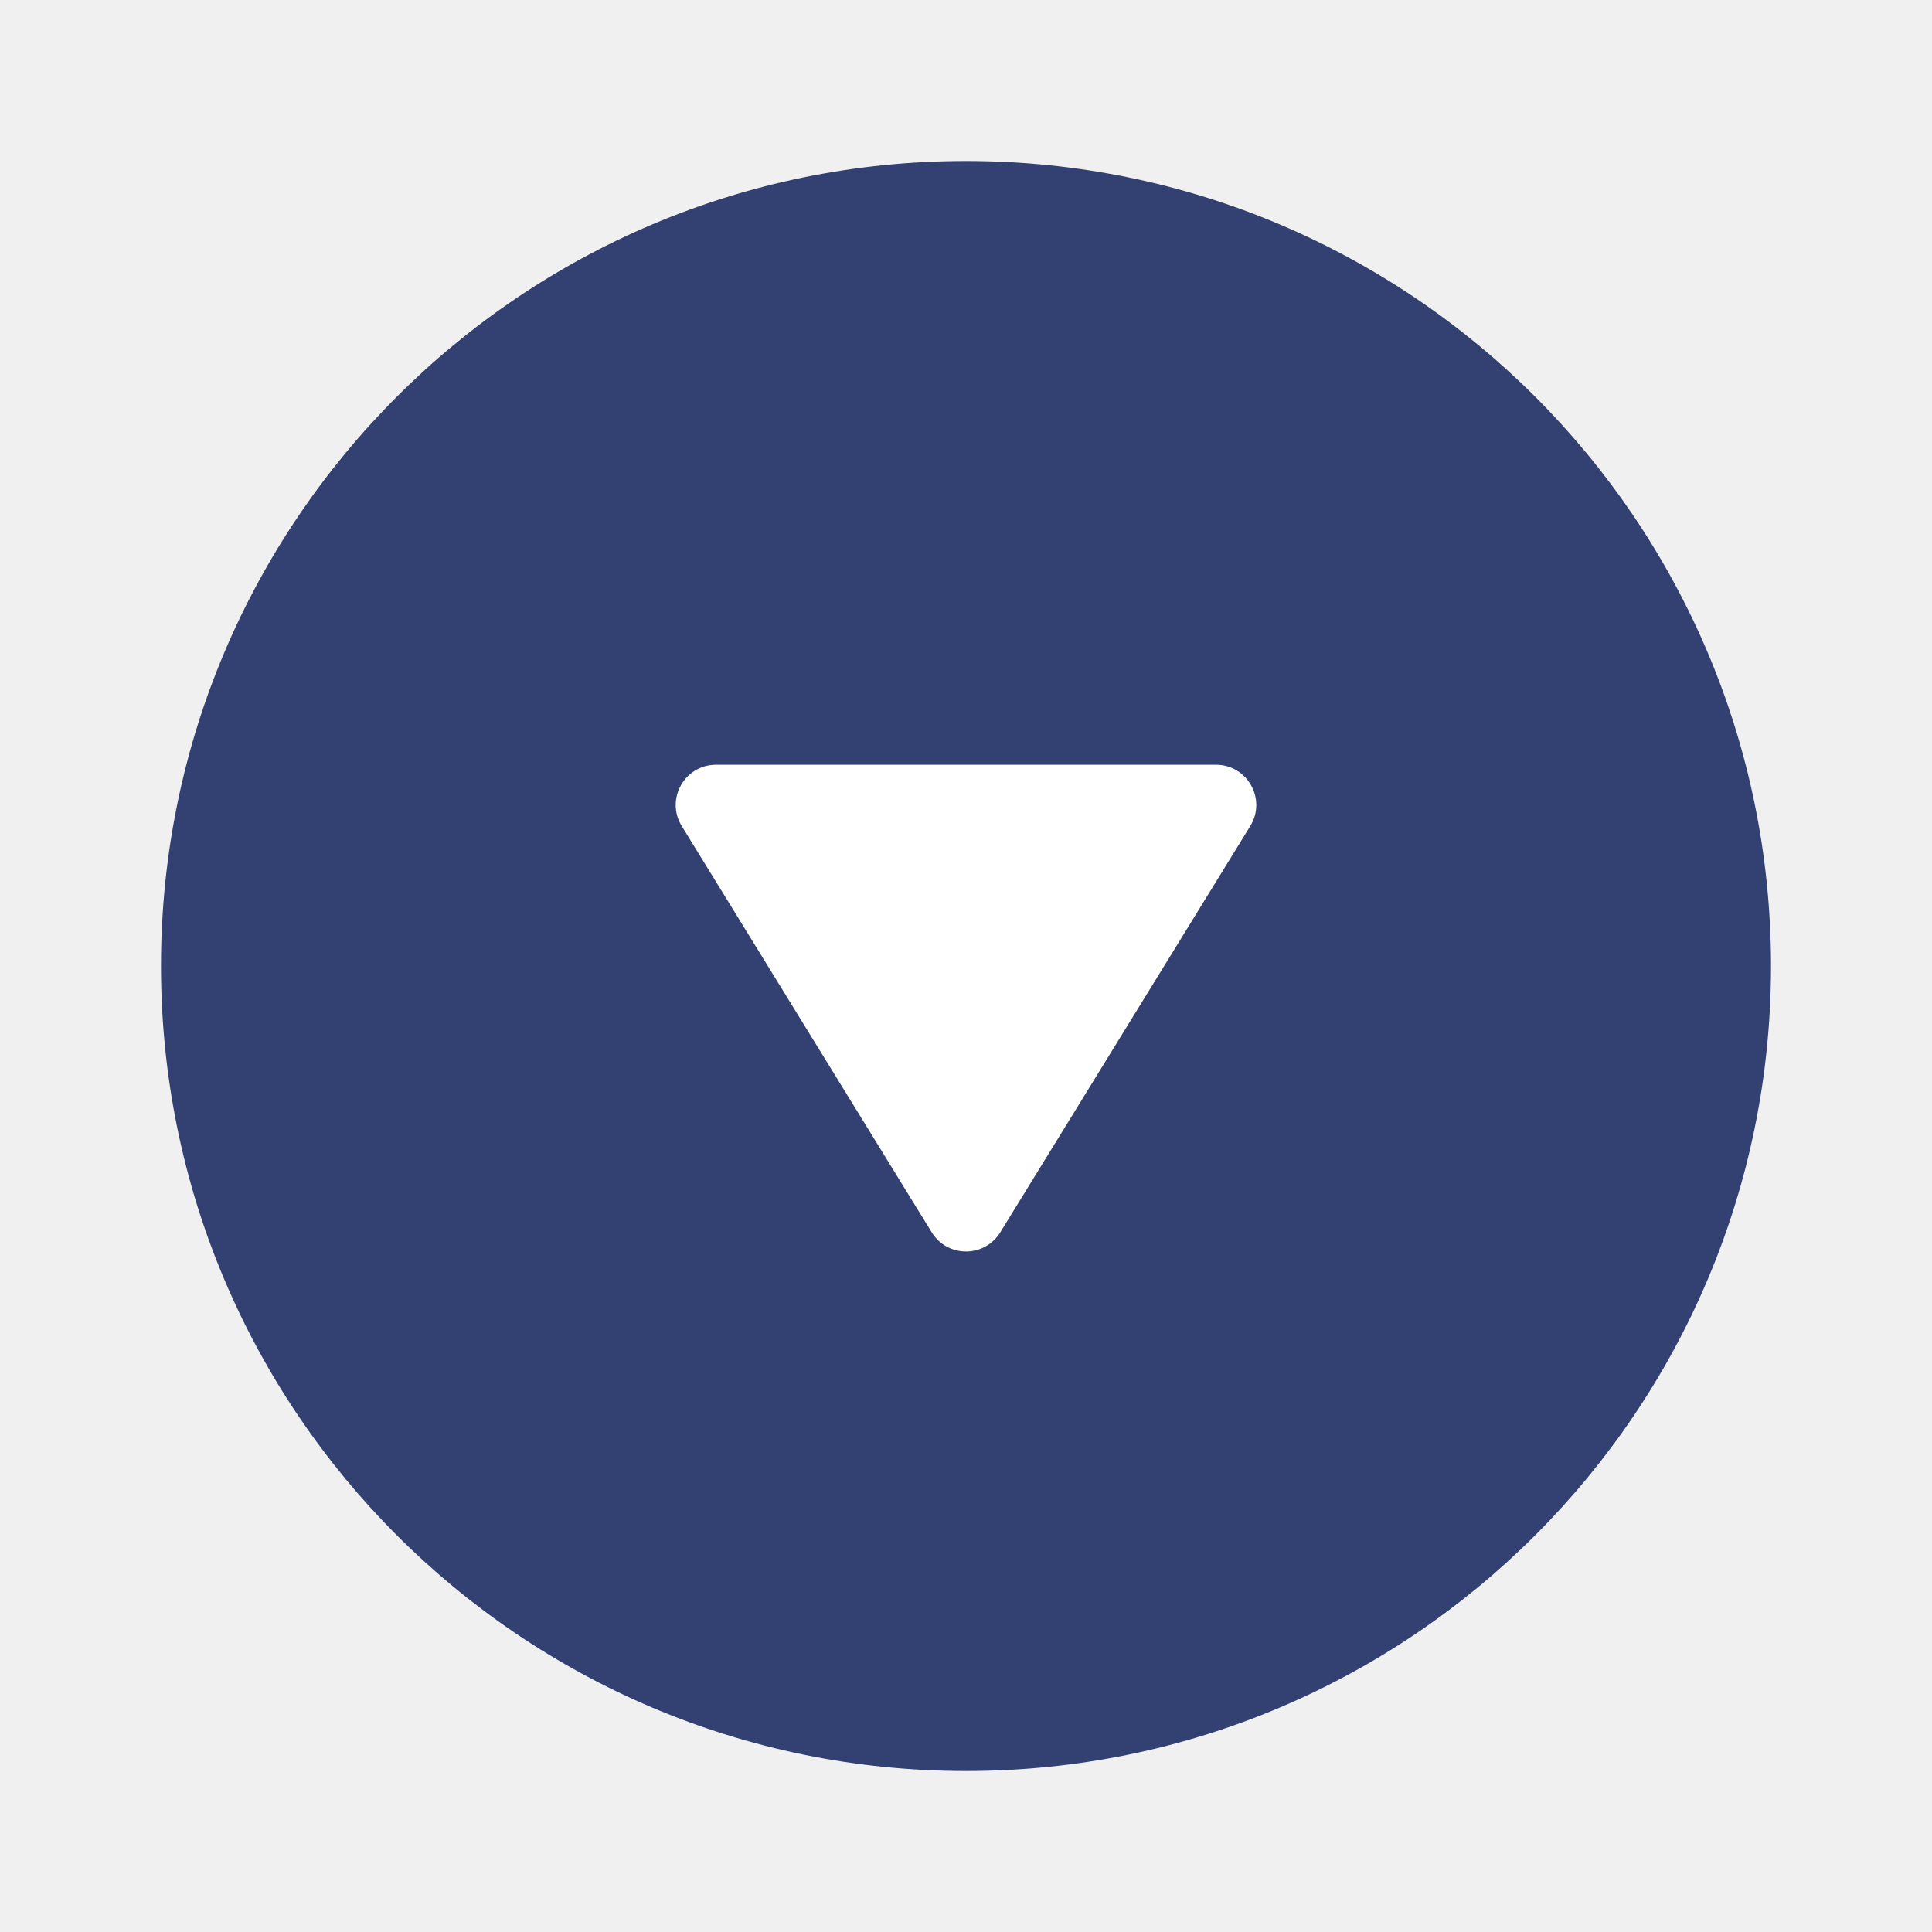
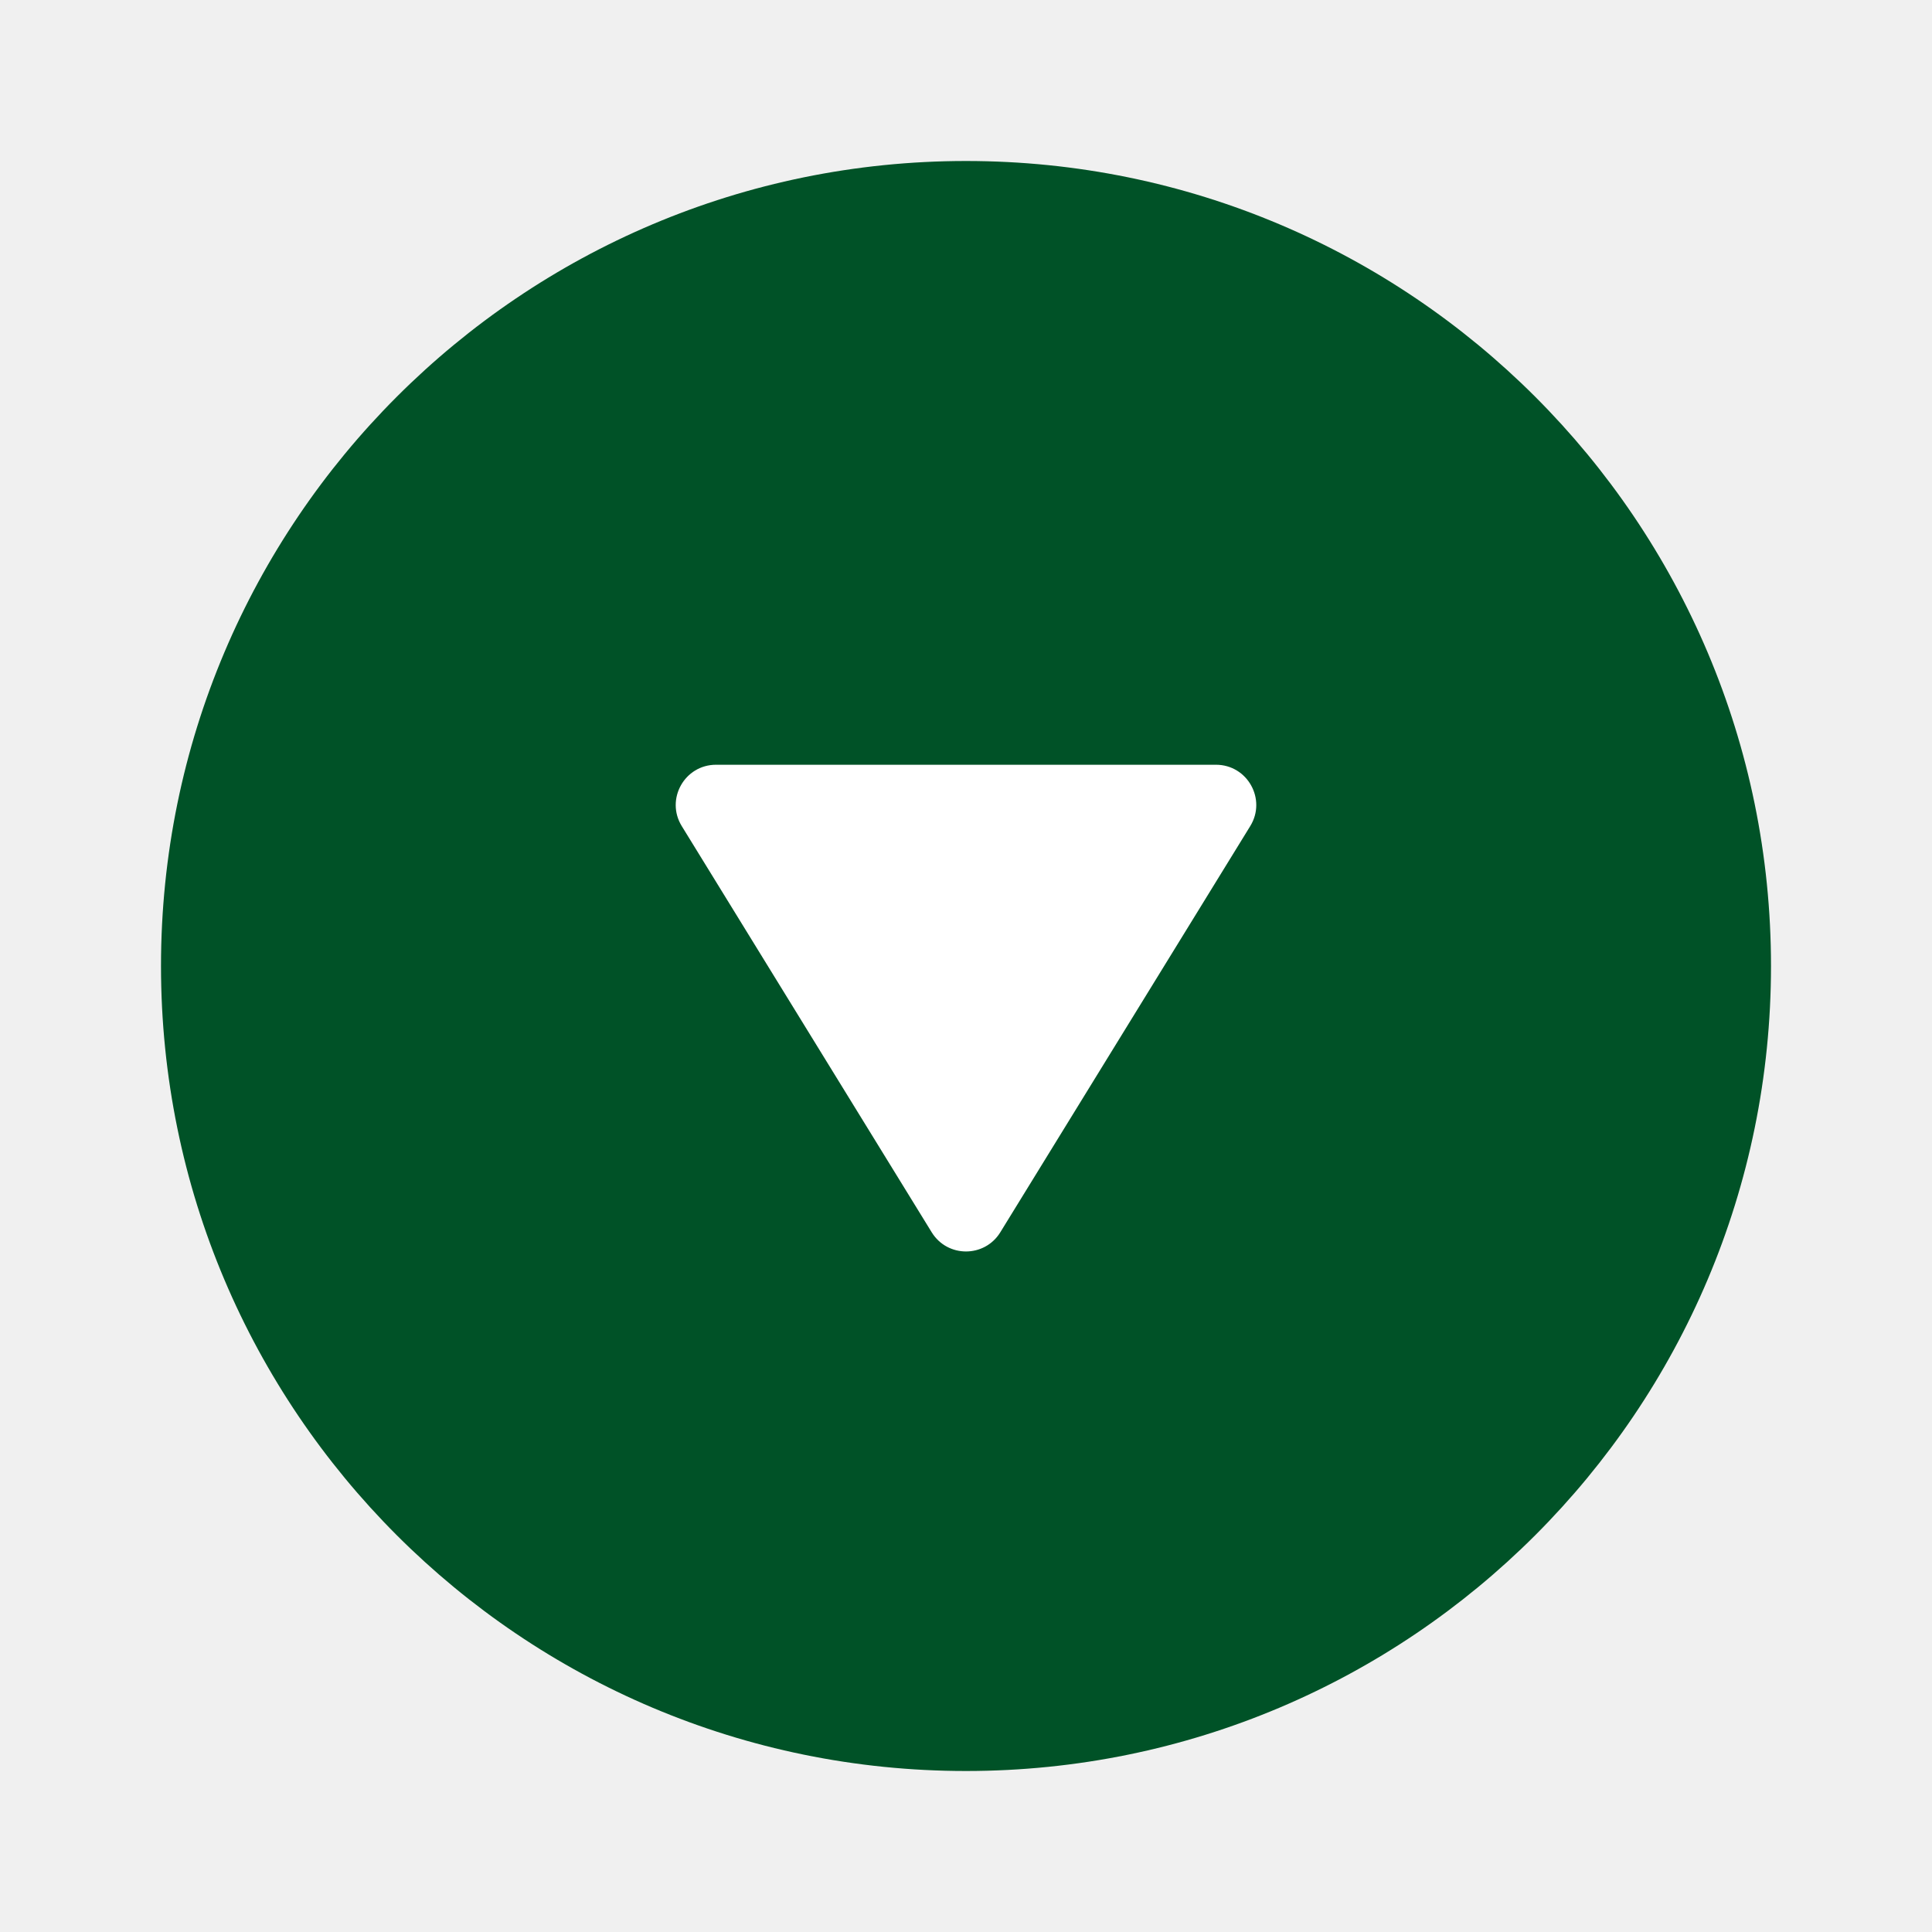
<svg xmlns="http://www.w3.org/2000/svg" width="48" height="48" viewBox="0 0 48 48" fill="none">
-   <path d="M24 44C35.046 44 44 35.046 44 24C44 12.954 35.046 4 24 4C12.954 4 4 12.954 4 24C4 35.046 12.954 44 24 44Z" fill="#324172" />
+   <path d="M24 44C35.046 44 44 35.046 44 24C44 12.954 35.046 4 24 4C12.954 4 4 12.954 4 24C4 35.046 12.954 44 24 44Z" fill="#005227" />
  <path d="M23.148 30.616C23.539 31.251 24.461 31.251 24.852 30.616L31.062 20.524C31.472 19.858 30.993 19 30.21 19L17.79 19C17.007 19 16.528 19.858 16.938 20.524L23.148 30.616Z" fill="white" />
</svg>
